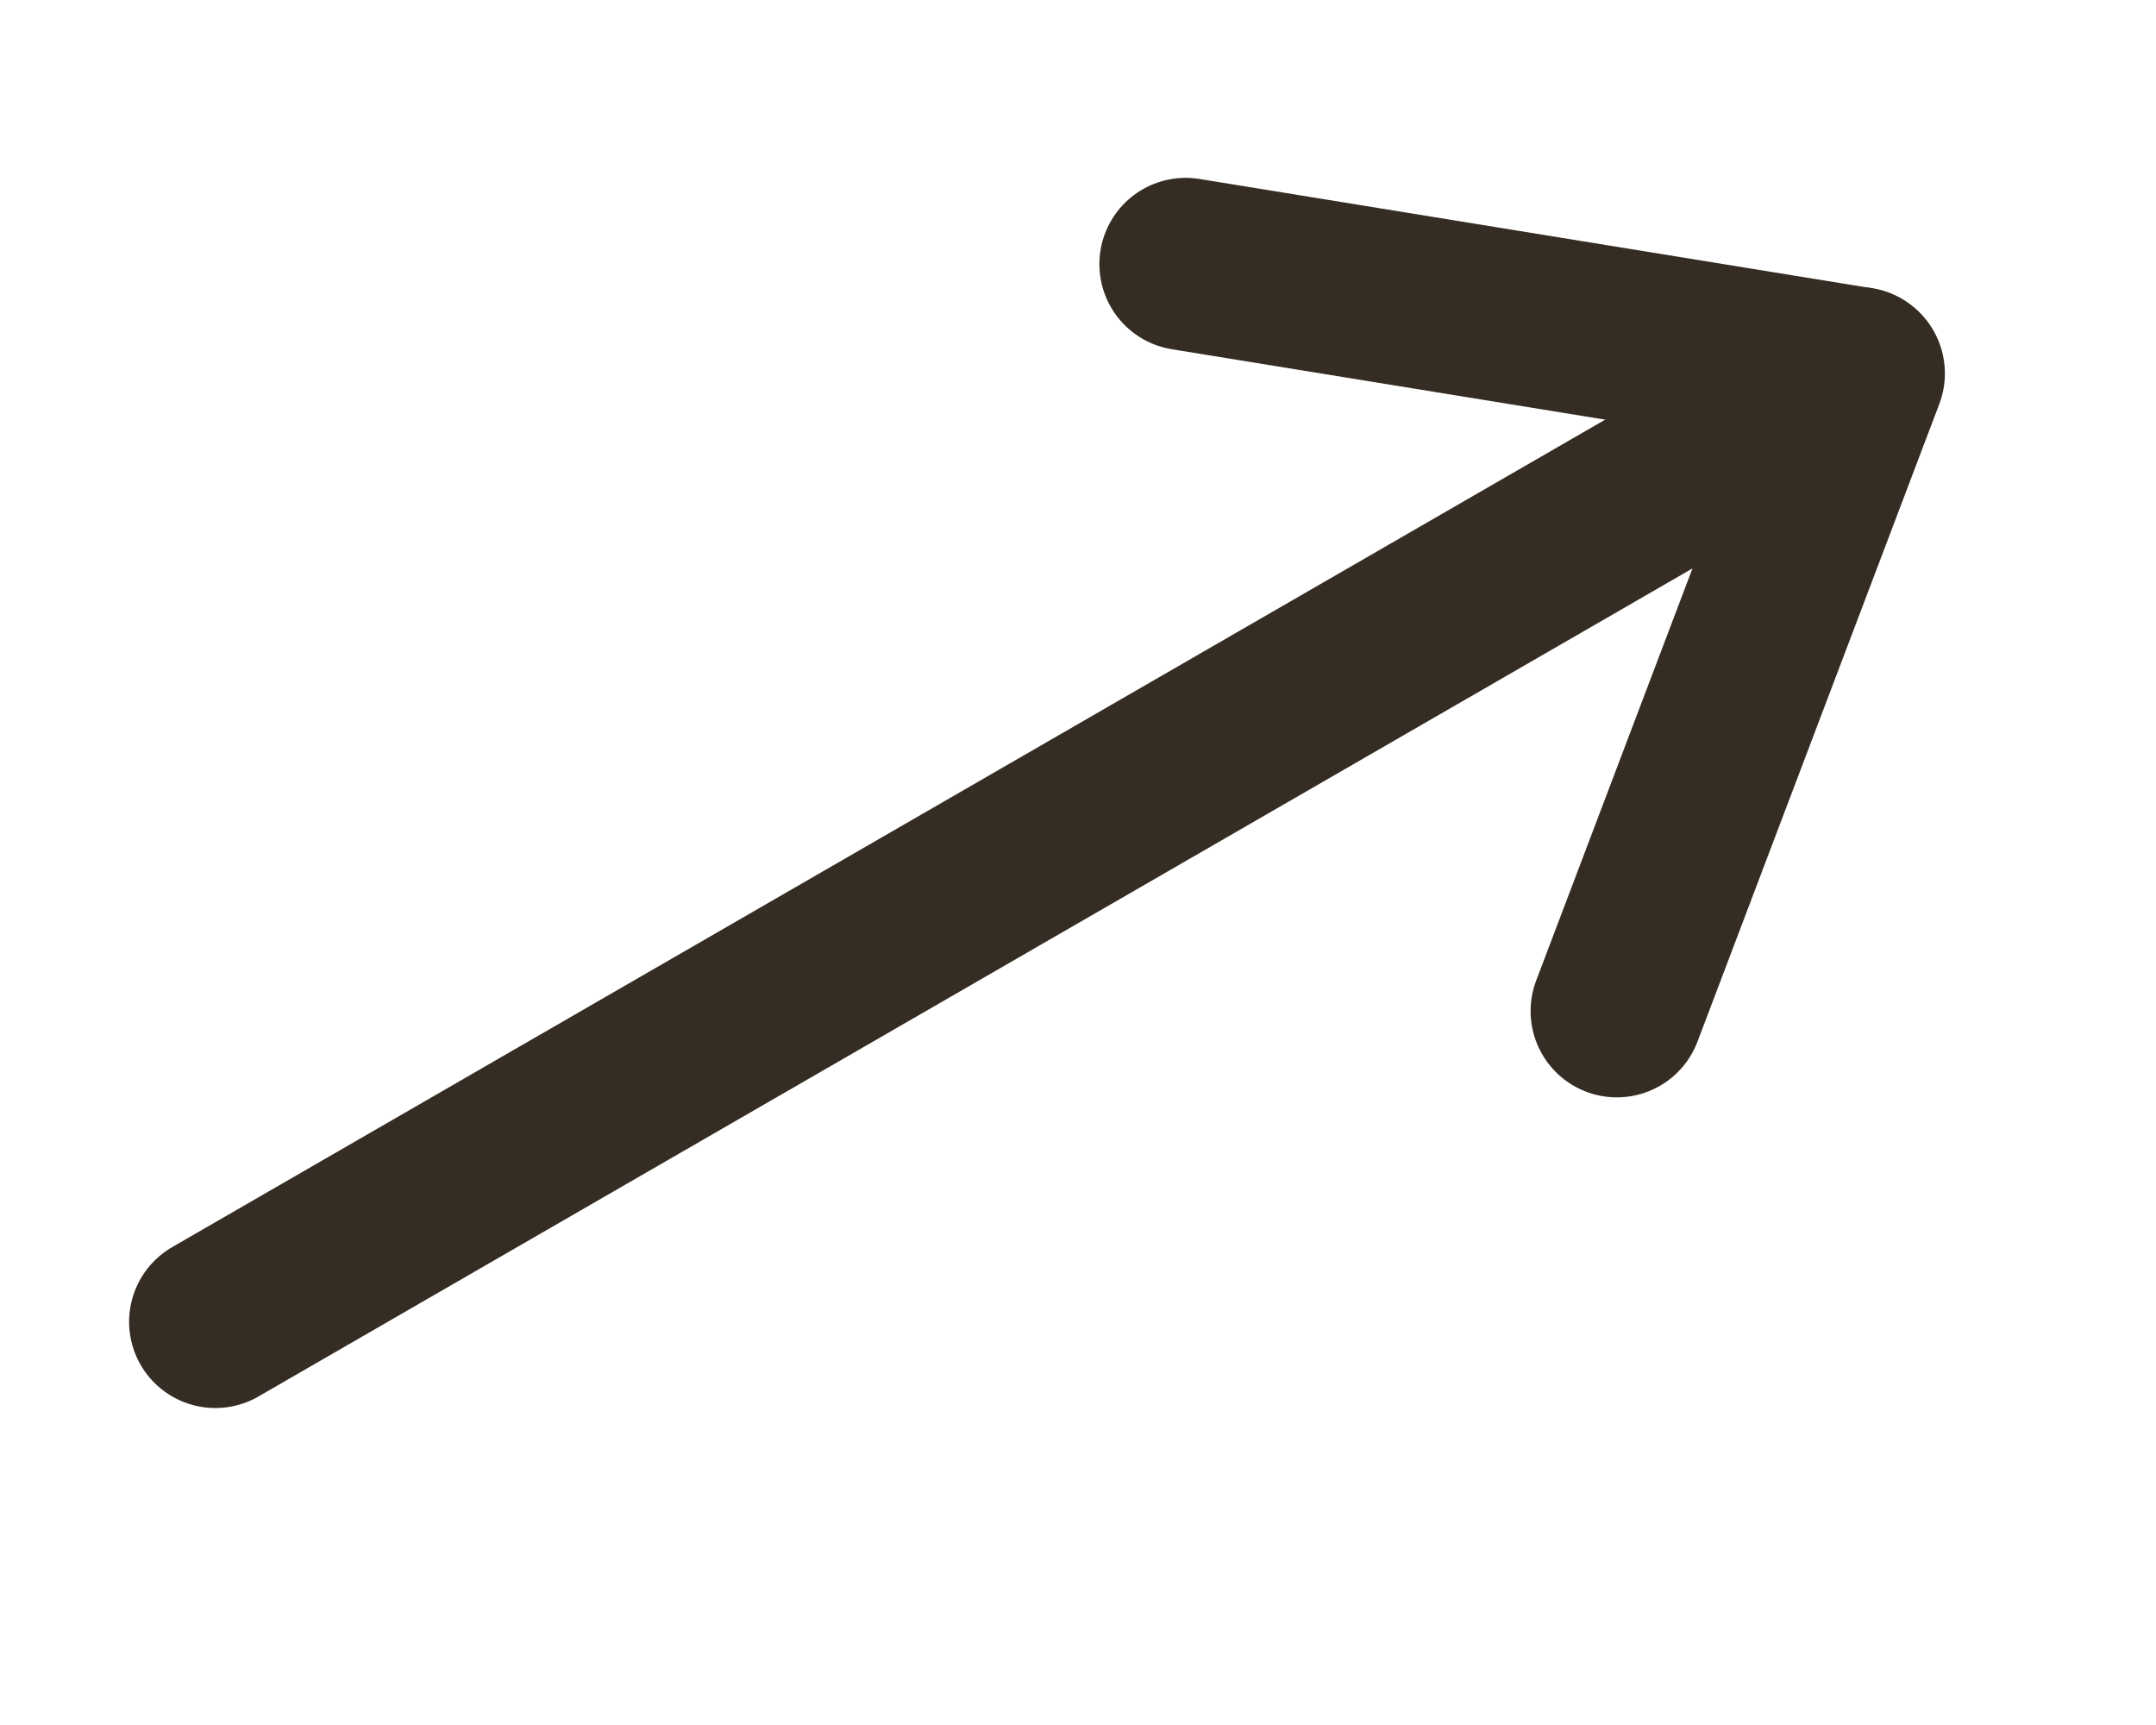
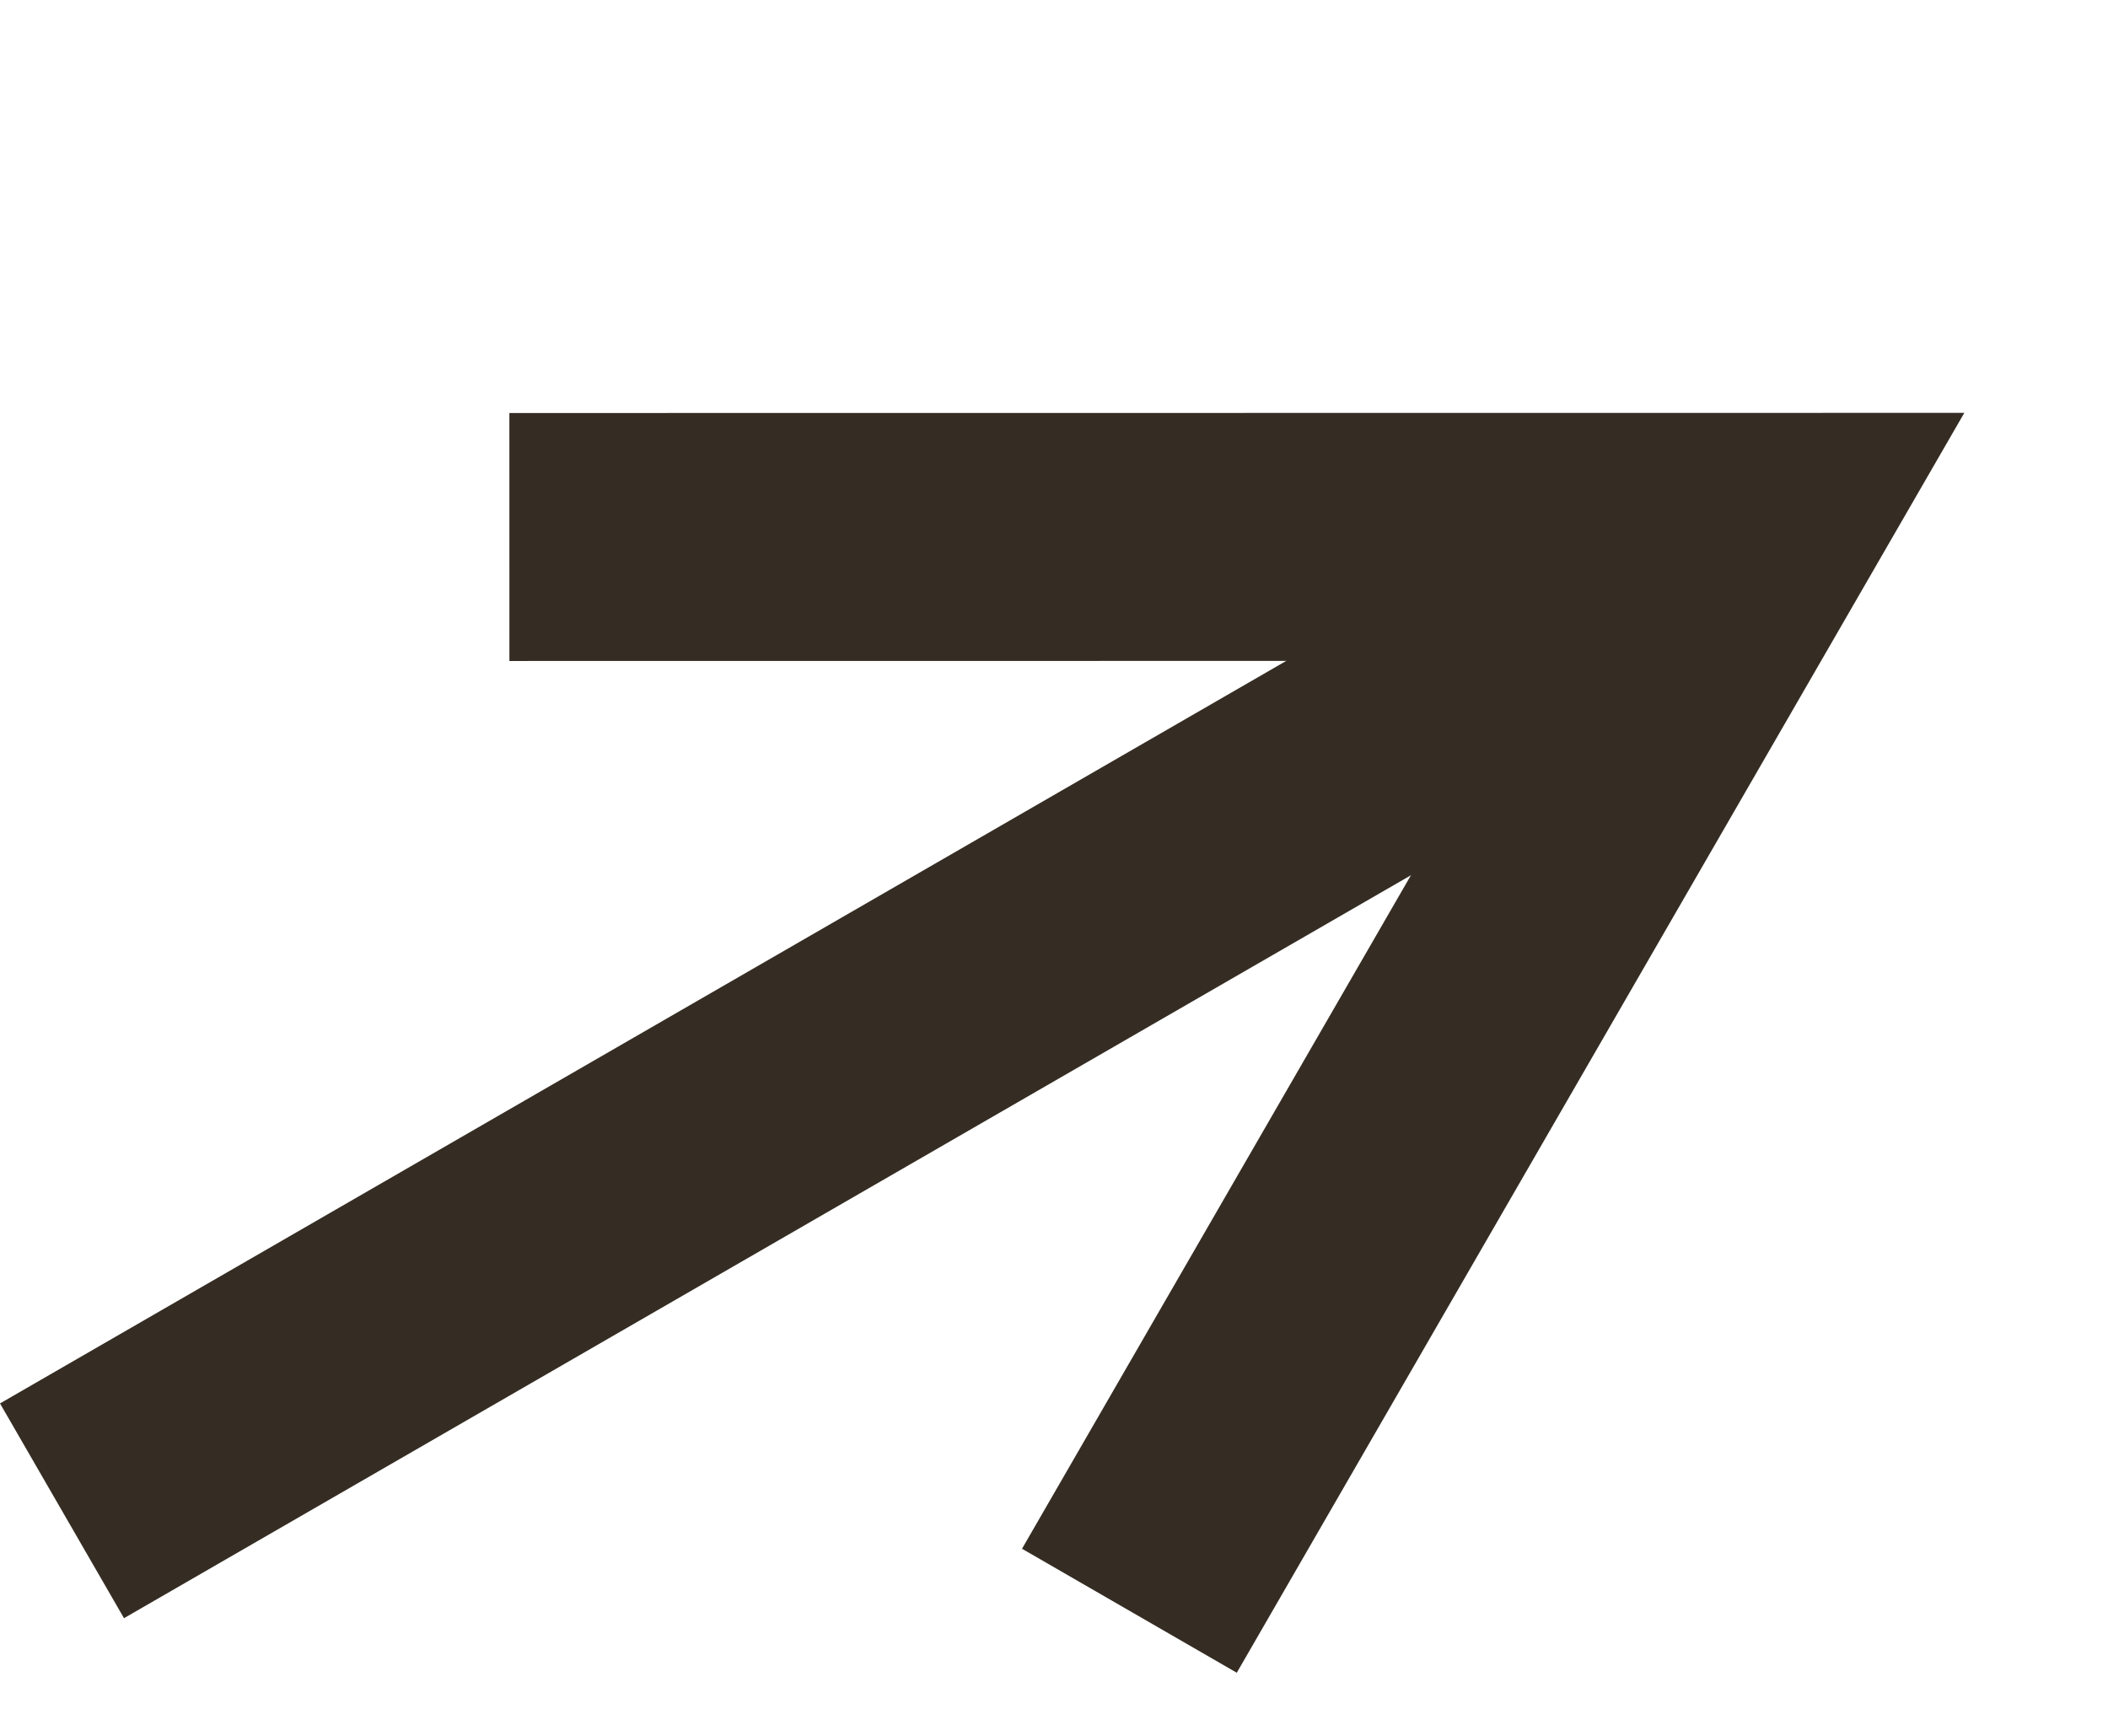
- <svg xmlns="http://www.w3.org/2000/svg" width="25" height="20" viewBox="0 0 25 20" fill="none">
-   <path d="M13.748 3.062L21.552 4.33L18.748 11.723" stroke="#352D23" stroke-width="2" stroke-linecap="round" stroke-linejoin="round" />
-   <path d="M21.544 4.328L2.497 15.325" stroke="#352D23" stroke-width="2" stroke-linecap="round" />
+ <svg xmlns="http://www.w3.org/2000/svg" width="17" height="14" viewBox="0 0 17 14" fill="none">
+   <path d="M4.108 4.331L14.109 4.33L9.108 12.991" stroke="#352D23" stroke-width="2" />
+   <path d="M14.109 4.328L0.5 12.185" stroke="#352D23" stroke-width="2" />
</svg>
